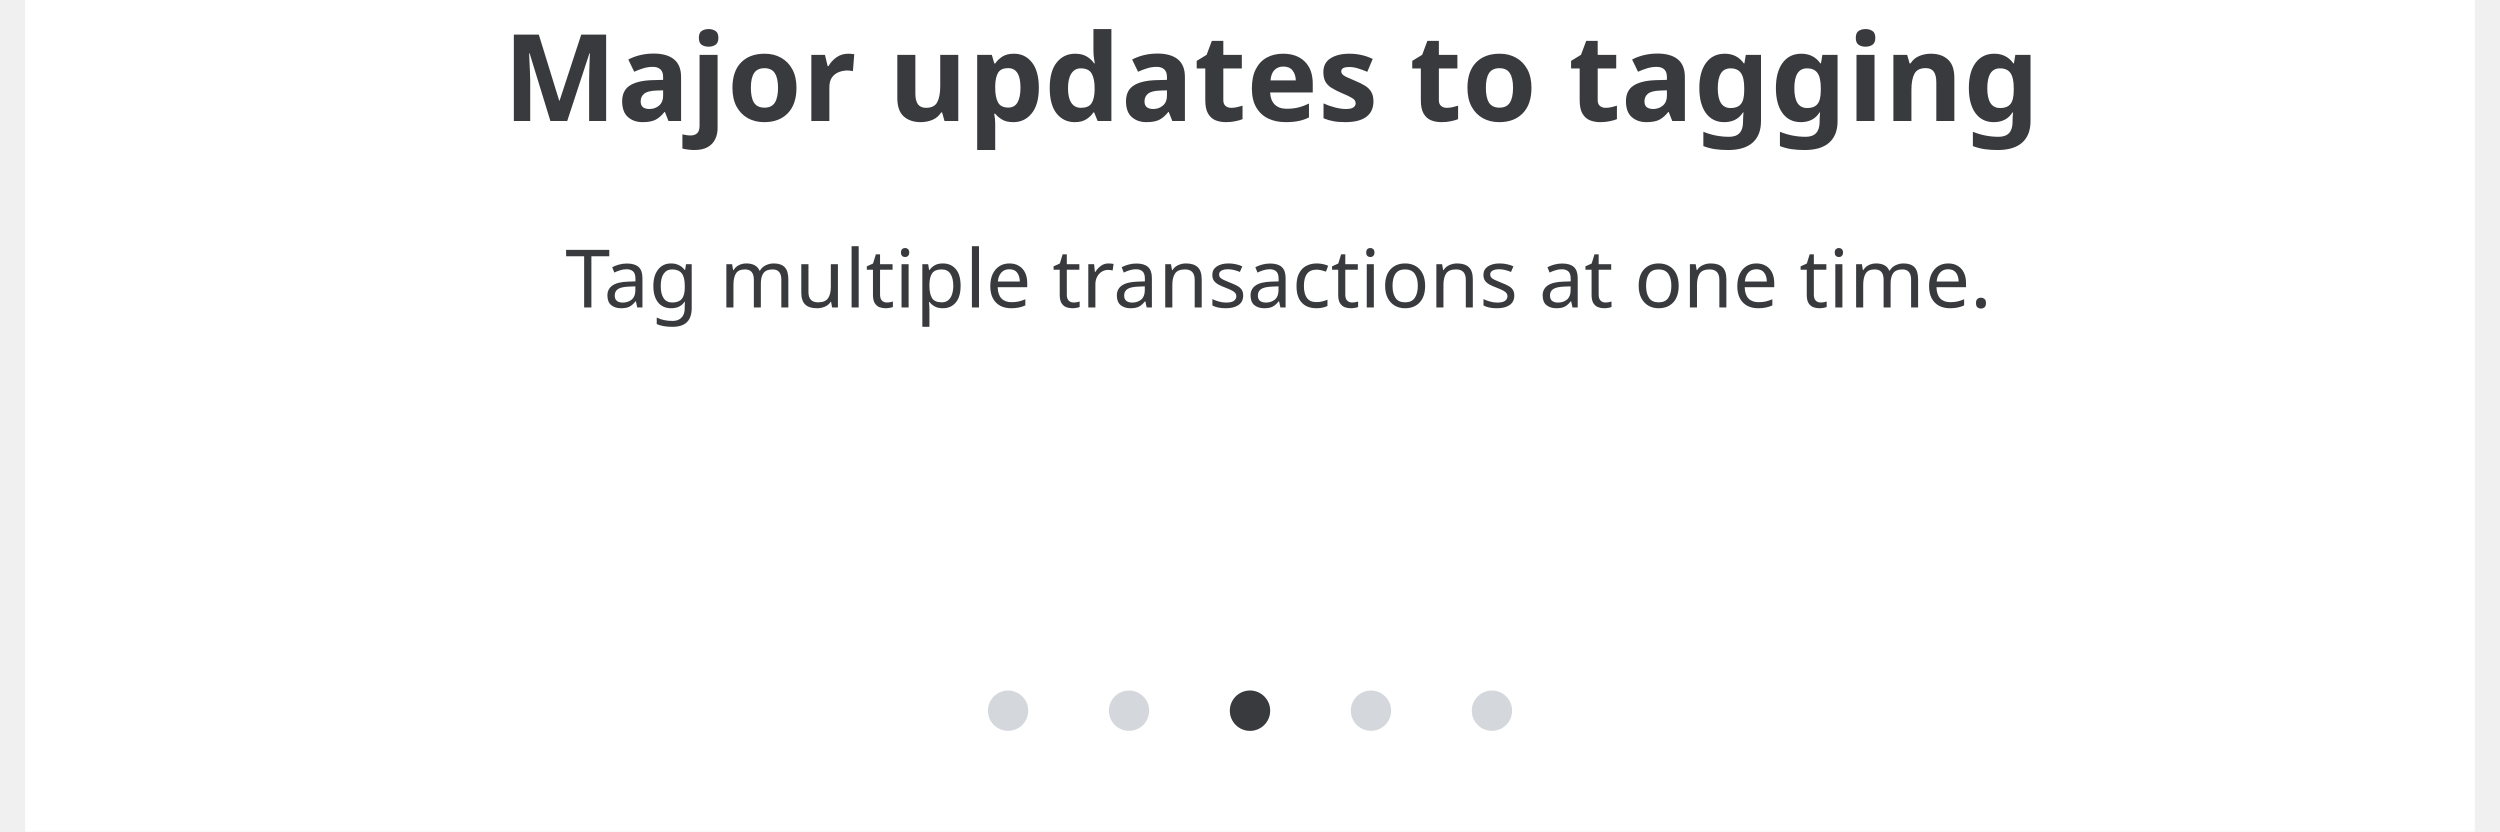
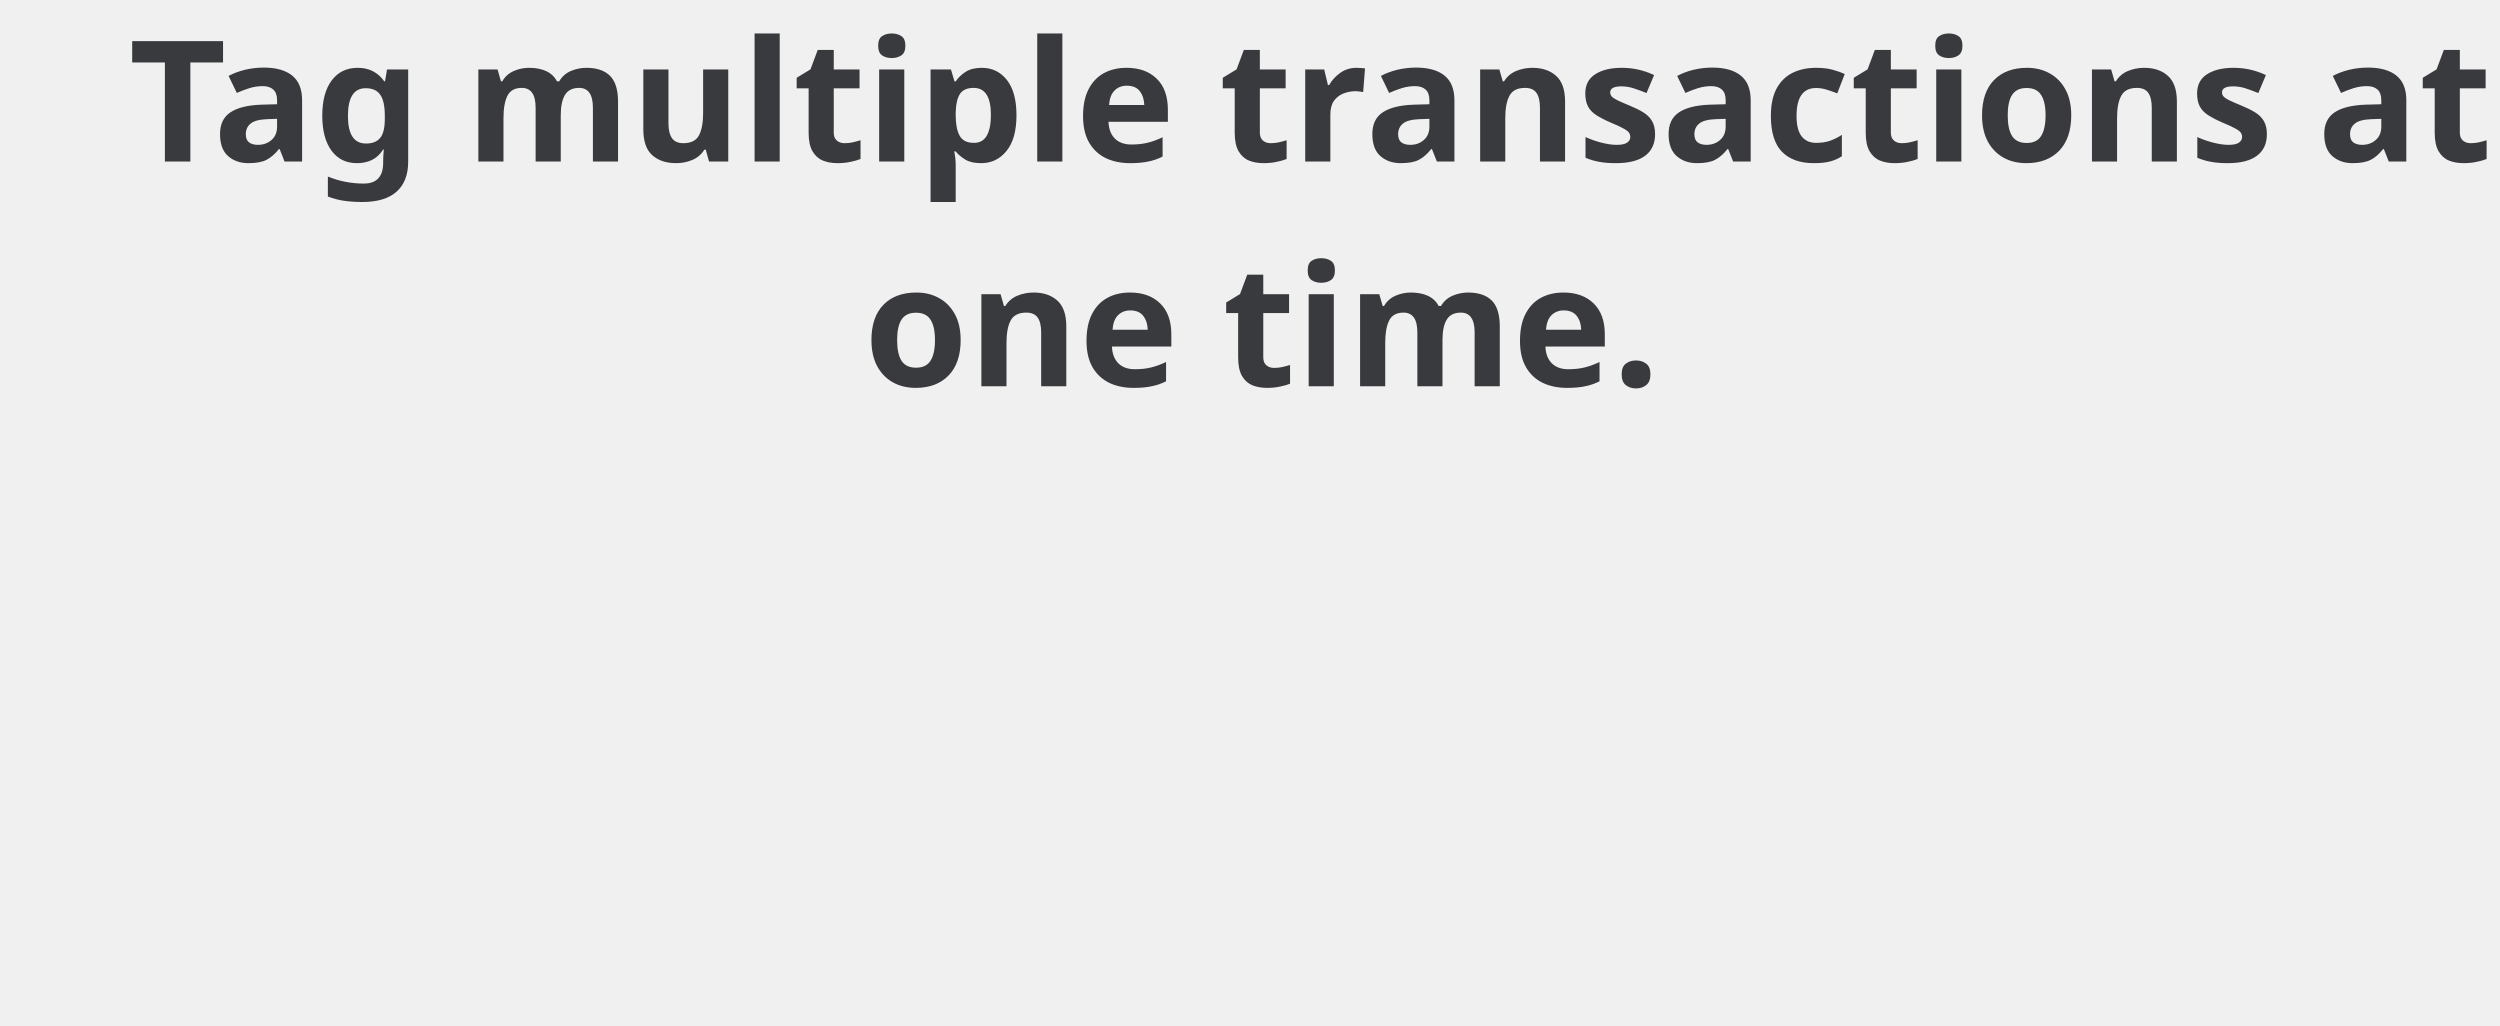
- <svg xmlns="http://www.w3.org/2000/svg" xmlns:xlink="http://www.w3.org/1999/xlink" width="496px" height="165px" viewBox="0 0 496 165" version="1.1">
-   <defs>
-     <circle id="path-1" cx="52" cy="4" r="4" />
-   </defs>
-   <g id="Visual-Design" stroke="none" stroke-width="1" fill="none" fill-rule="evenodd">
-     <g id="Multiple-transactions" transform="translate(-60, -4334)">
-       <g id="04---3btns-with-Image-Copy-35" transform="translate(0, 4075)">
+ <svg xmlns="http://www.w3.org/2000/svg" width="356px" height="146px" viewBox="0 0 356 146" version="1.1">
+   <g id="Visual-Design-Final" stroke="none" stroke-width="1" fill="none" fill-rule="evenodd" font-family="AvenirNextforINTUIT-Bold, AvenirNext forINTUIT" font-size="24" font-weight="bold" line-spacing="32">
+     <g id="Multiple-transactions" transform="translate(-130, -446)" fill="#393A3D" fill-rule="nonzero">
+       <g id="04---3btns-with-Image-Copy-29" transform="translate(0, 188)">
        <g id="Group" transform="translate(20, 20)">
-           <g id="Group-5" transform="translate(40, 239)">
-             <rect id="Rectangle" fill="#FFFFFF" x="5" y="0" width="486" height="165" />
-             <text id="Tag-multiple-transac" fill="#393A3D" font-family="AvenirNextforINTUIT-Regular, AvenirNext forINTUIT" font-size="16" font-weight="normal" line-spacing="24">
-               <tspan x="112.16" y="61">Tag multiple transactions at one time.</tspan>
+           <g id="ovals" transform="translate(110, 238)">
+             <text id="Tag-multiple-transac">
+               <tspan x="18.34" y="23">Tag multiple transactions at </tspan>
+               <tspan x="123.016" y="55">one time.</tspan>
            </text>
-             <text id="Major-updates-to-tag" fill="#393A3D" font-family="AvenirNextforINTUIT-Bold, AvenirNext forINTUIT" font-size="24" font-weight="bold">
-               <tspan x="99.788" y="24">Major updates to tagging</tspan>
-             </text>
-             <g id="ovals" transform="translate(196, 137)">
-               <circle id="Oval" fill="#D4D7DC" cx="28" cy="4" r="4" />
-               <g id="Oval-Copy-2">
-                 <use fill="#D4D7DC" xlink:href="#path-1" />
-                 <use fill="#393A3D" xlink:href="#path-1" />
-               </g>
-               <circle id="Oval-Copy-3" fill="#D4D7DC" cx="76" cy="4" r="4" />
-               <circle id="Oval-Copy-4" fill="#D4D7DC" cx="100" cy="4" r="4" />
-               <circle id="Oval-Copy" fill="#D4D7DC" cx="4" cy="4" r="4" />
-             </g>
          </g>
        </g>
      </g>
    </g>
  </g>
</svg>
